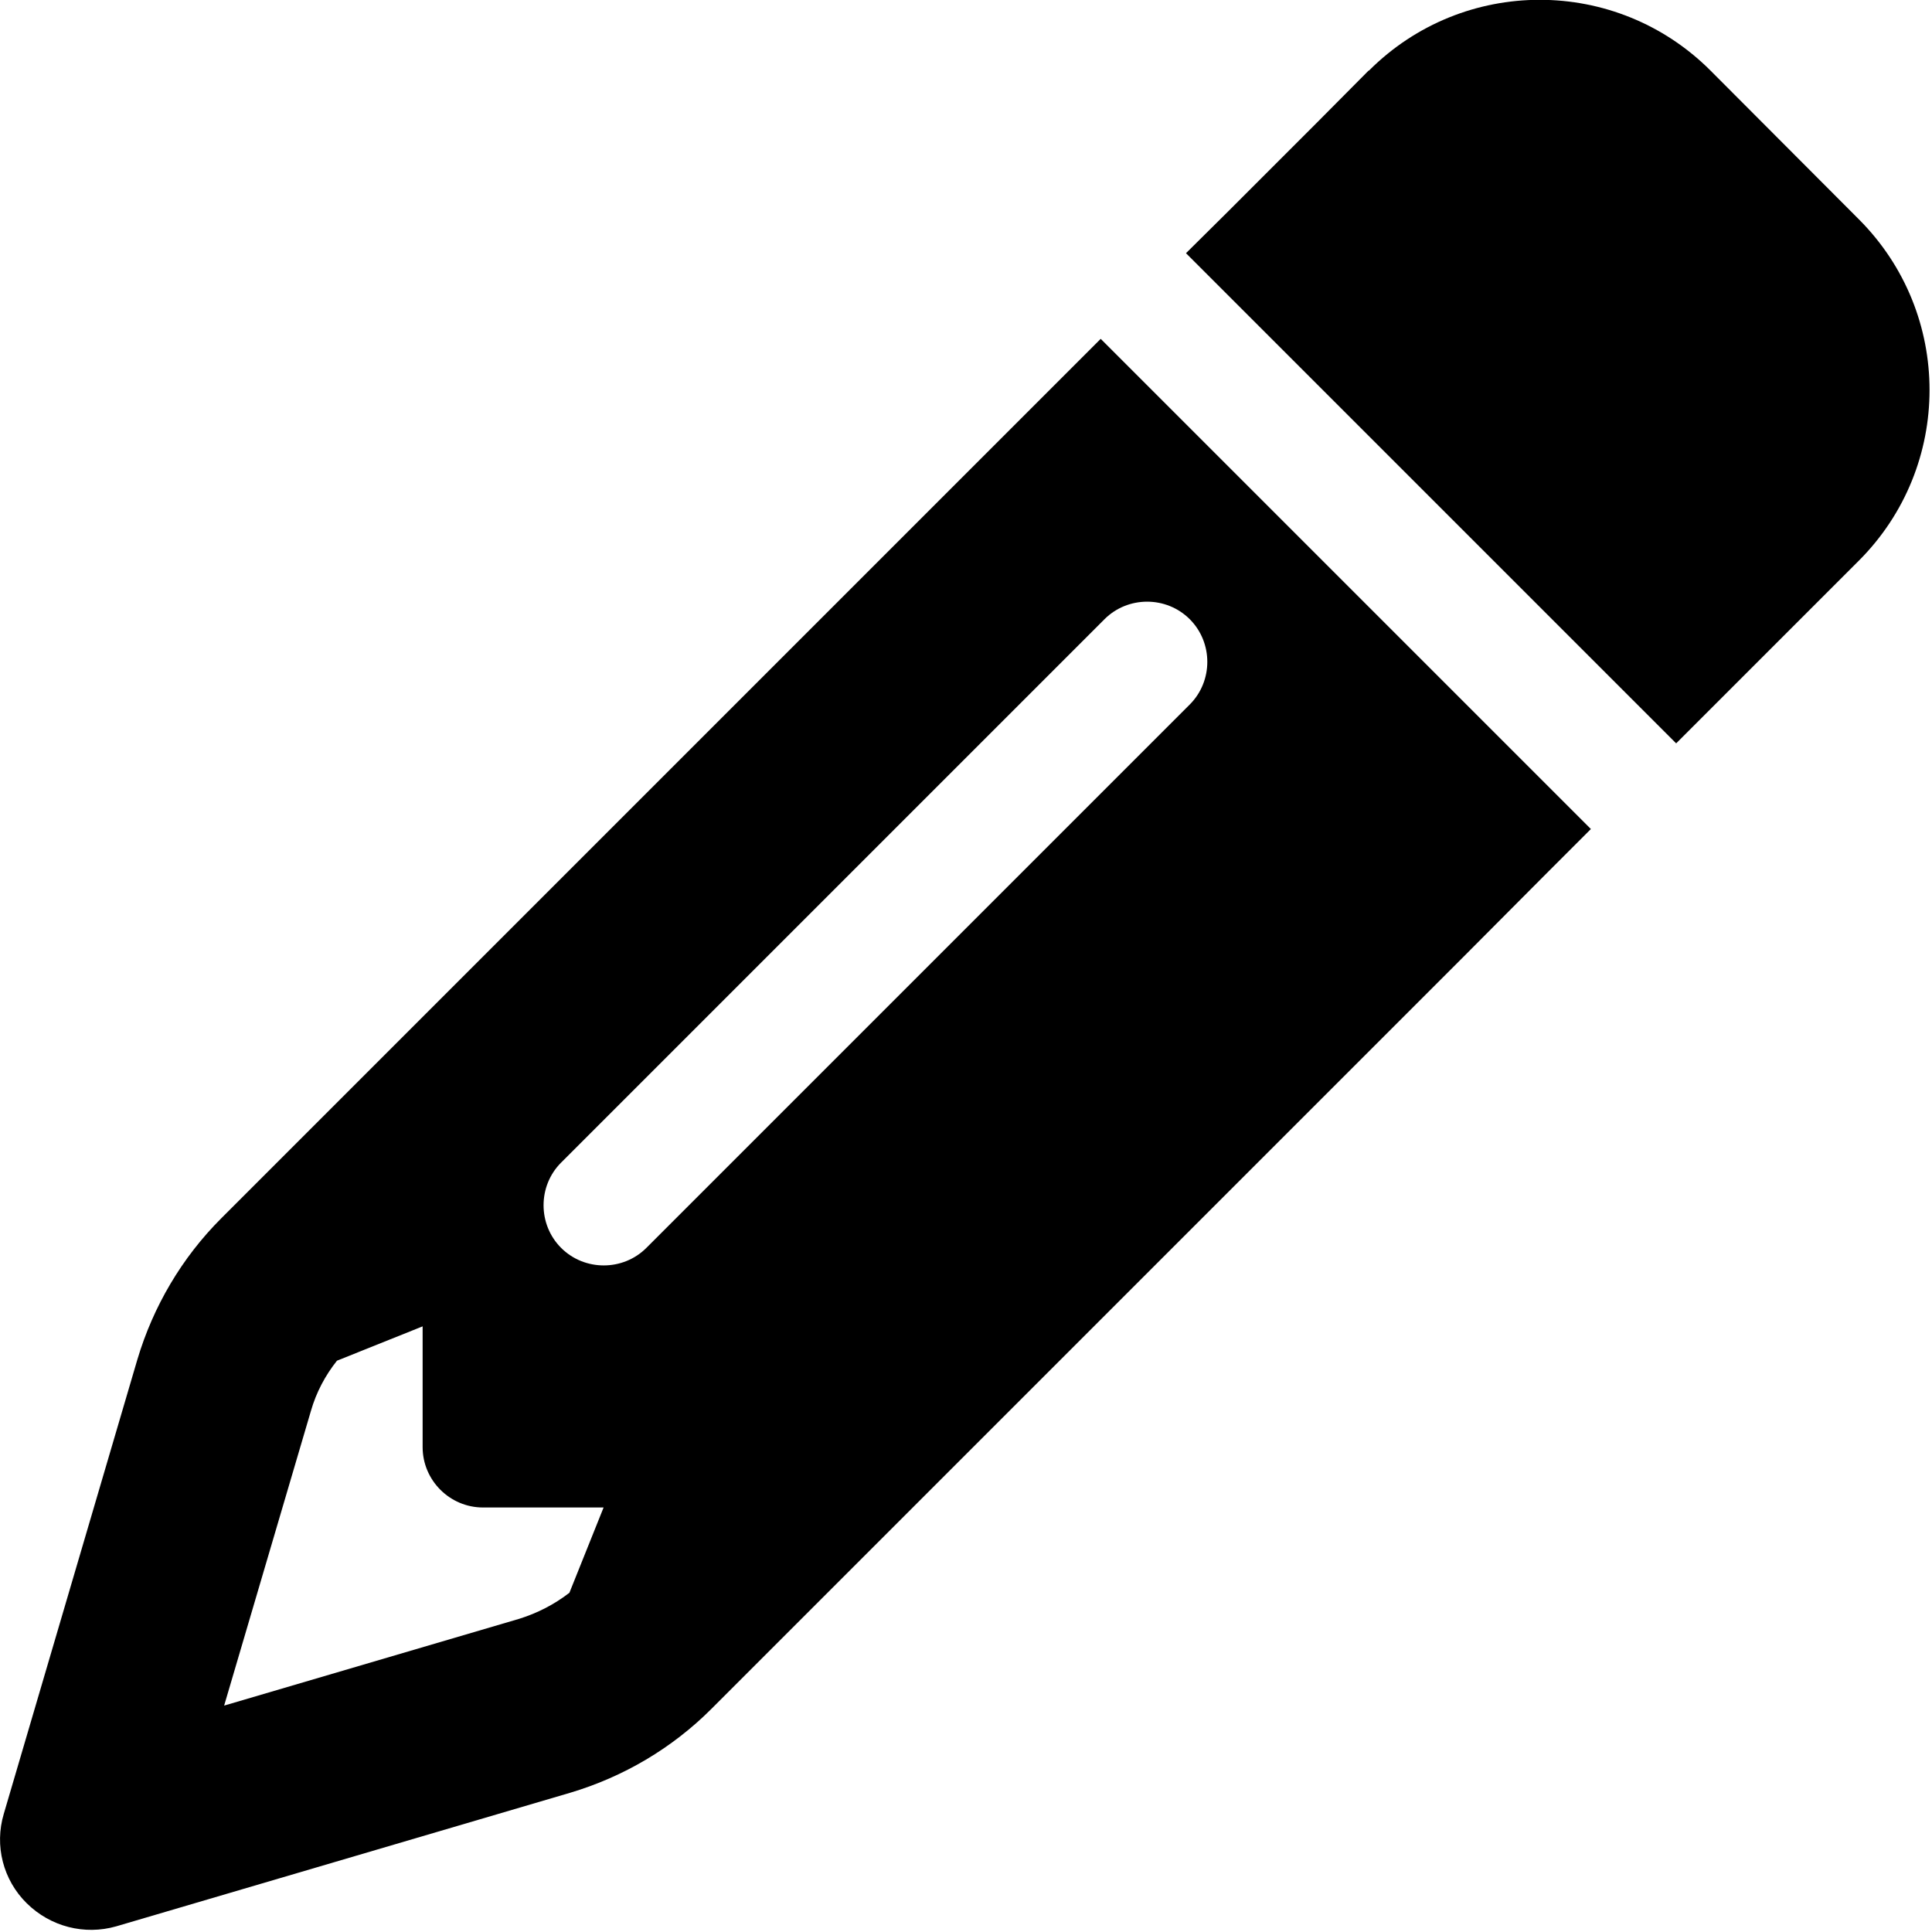
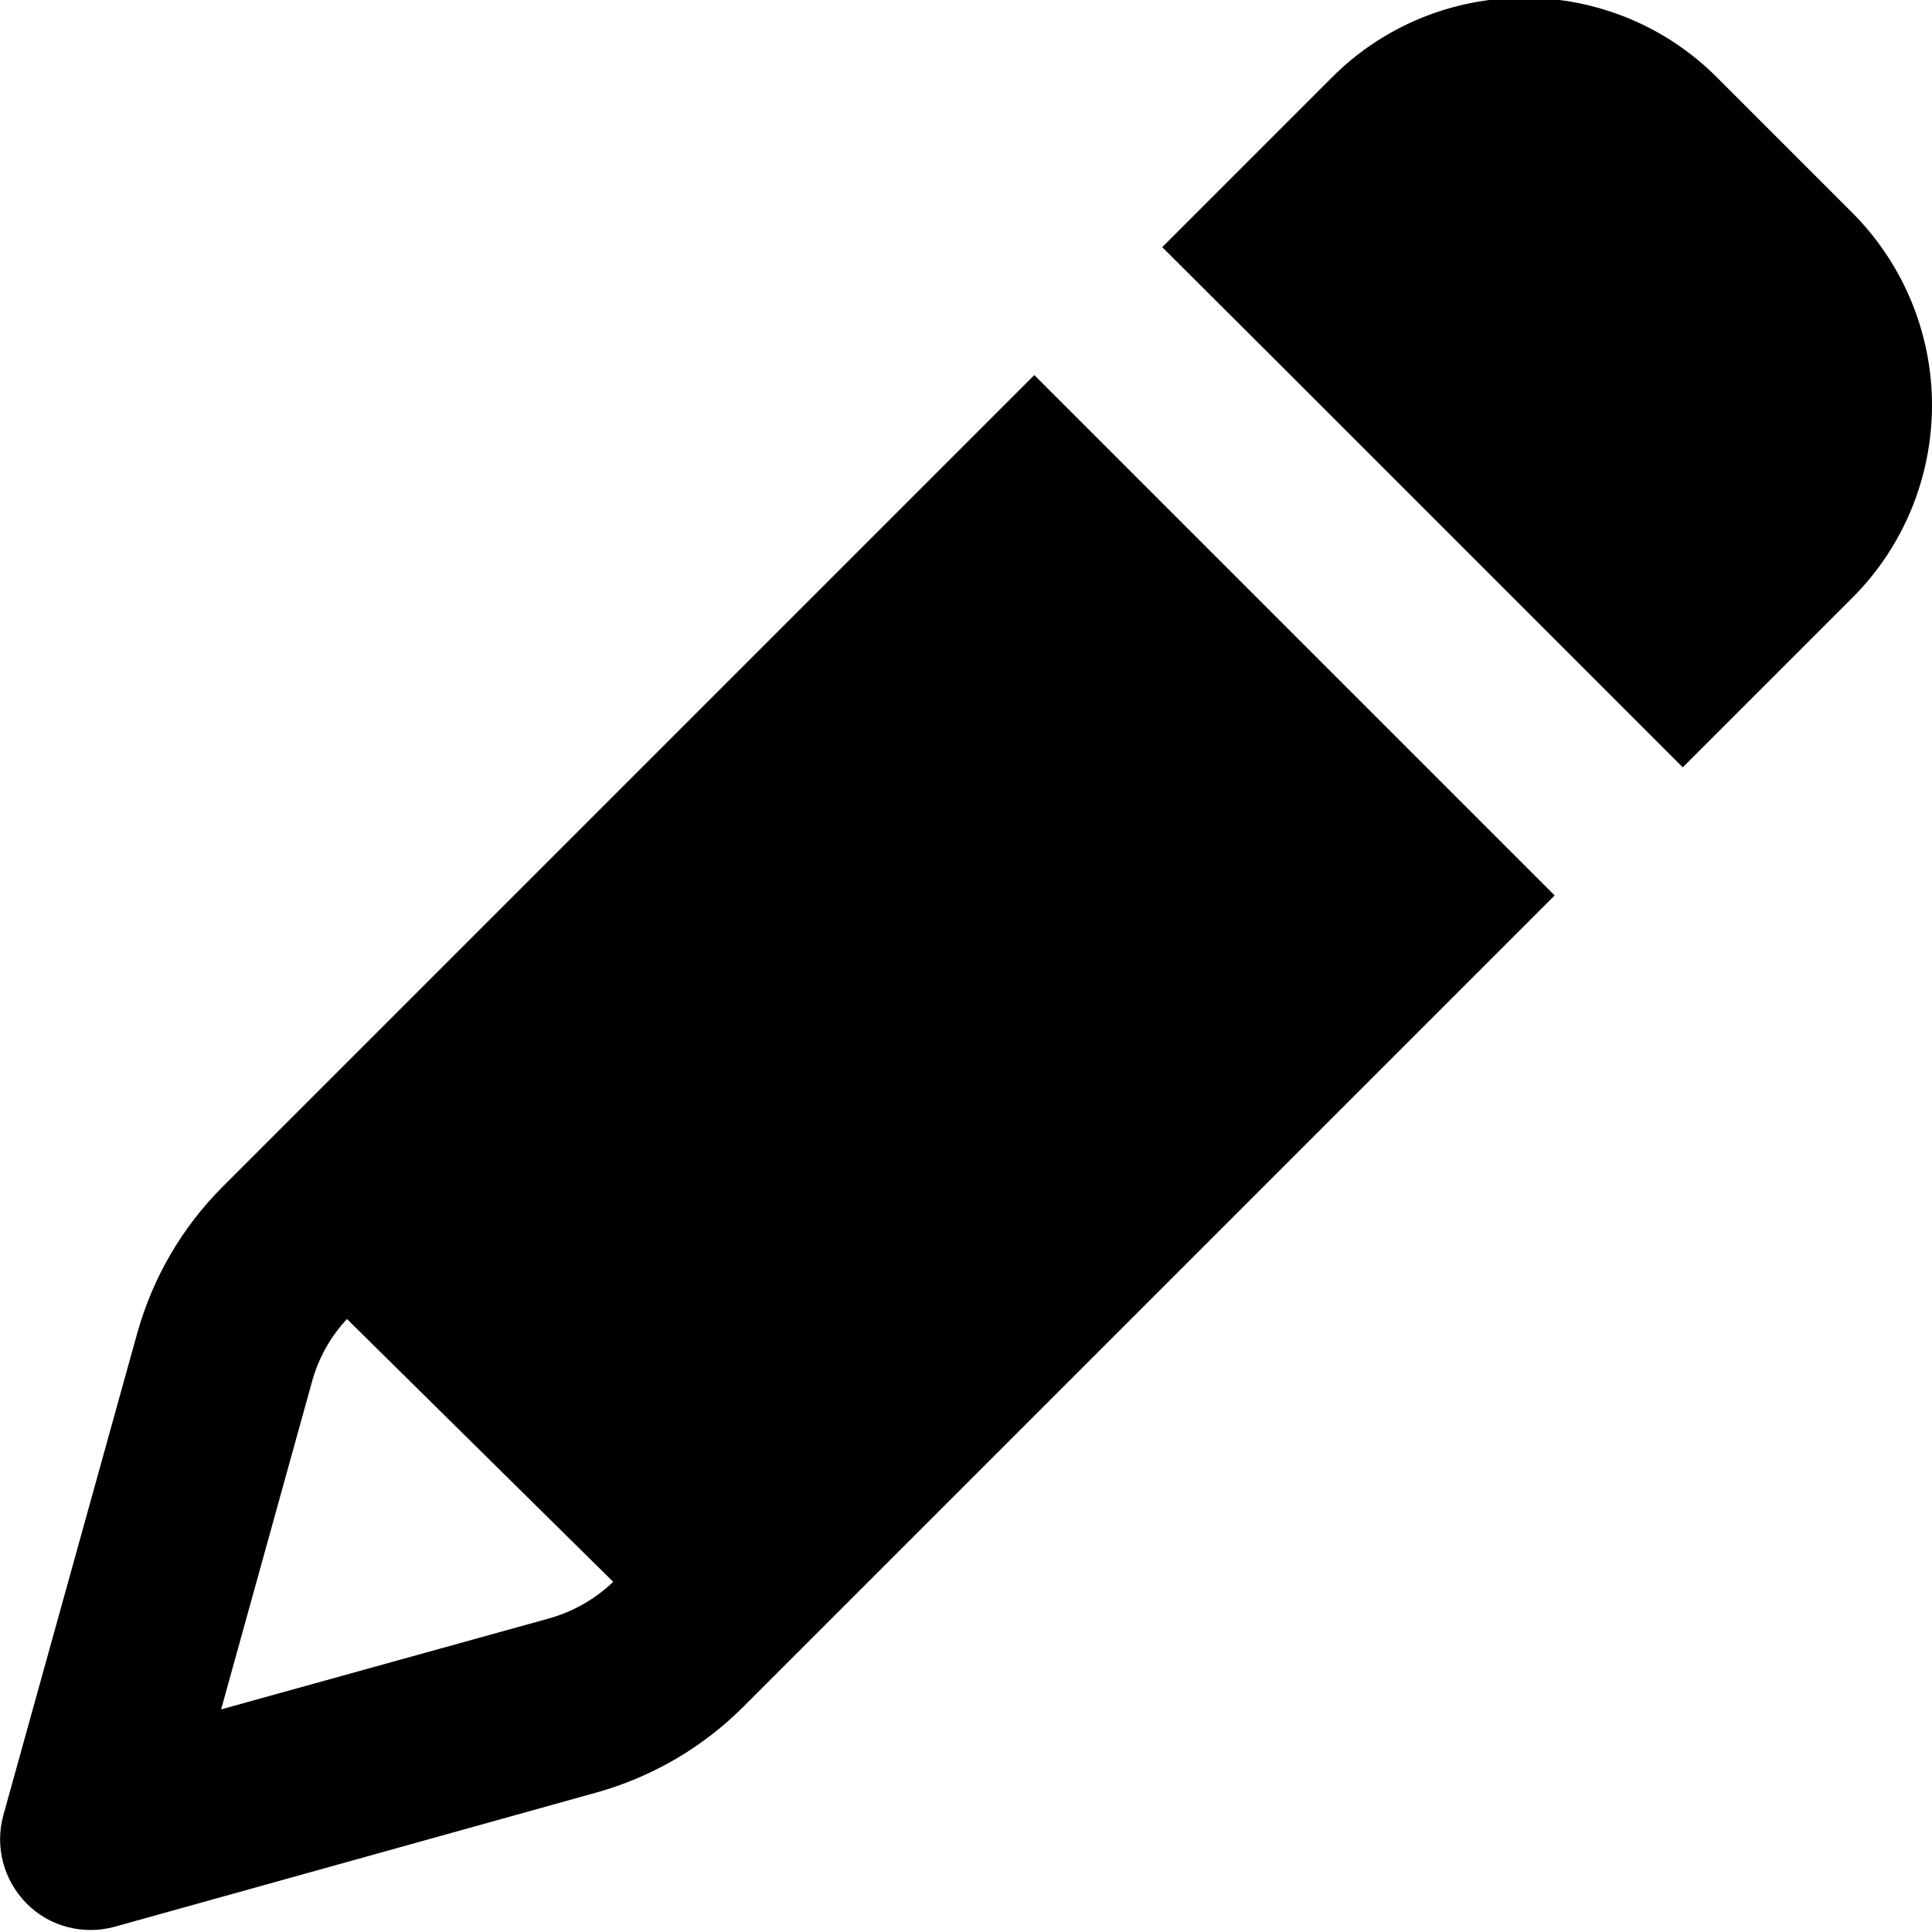
<svg xmlns="http://www.w3.org/2000/svg" viewBox="0 0 512 512">
-   <path d="M410.3 231l11.3-11.3-33.9-33.9-62.1-62.1L291.7 89.8l-11.3 11.3-22.6 22.6L58.6 322.9c-10.4 10.4-18 23.3-22.2 37.4L1 480.7c-2.5 8.4-.2 17.5 6.1 23.7s15.3 8.5 23.7 6.1l120.3-35.4c14.1-4.2 27-11.8 37.4-22.2L387.7 253.7 410.3 231zM160 399.4l-9.1 22.7c-4 3.1-8.5 5.4-13.3 6.9L59.4 452l23-78.1c1.4-4.9 3.8-9.4 6.9-13.3l22.7-9.1 0 32c0 8.8 7.2 16 16 16l32 0zM362.7 18.7L348.3 33.2 325.7 55.8 314.3 67.1l33.9 33.9 62.1 62.1 33.9 33.9 11.3-11.3 22.6-22.6 14.5-14.5c25-25 25-65.5 0-90.5L453.3 18.7c-25-25-65.5-25-90.5 0zm-47.4 168l-144 144c-6.2 6.2-16.4 6.2-22.6 0s-6.2-16.4 0-22.6l144-144c6.2-6.2 16.4-6.2 22.6 0s6.2 16.4 0 22.6z" />
+   <path fill="currentColor" d="M36.4 353.2c4.1-14.6 11.8-27.9 22.6-38.7l181.2-181.2 33.9-33.9c16.6 16.6 51.3 51.3 104 104l33.9 33.9-33.9 33.9-181.2 181.2c-10.7 10.7-24.1 18.5-38.7 22.6L30.4 510.6c-8.3 2.3-17.3 0-23.4-6.2S-1.4 489.3 .9 481L36.4 353.2zm55.6-3.7c-4.4 4.7-7.6 10.4-9.3 16.6l-24.1 86.9 86.9-24.1c6.4-1.8 12.2-5.1 17-9.7L91.9 349.5zm354-146.1c-16.6-16.6-51.3-51.3-104-104L308 65.5C334.5 39 349.4 24.1 352.9 20.6 366.4 7 384.8-.6 404-.6S441.6 7 455.1 20.6l35.7 35.7C504.4 69.9 512 88.3 512 107.4s-7.6 37.6-21.2 51.1c-3.5 3.5-18.4 18.4-44.9 44.9z" />
</svg>
